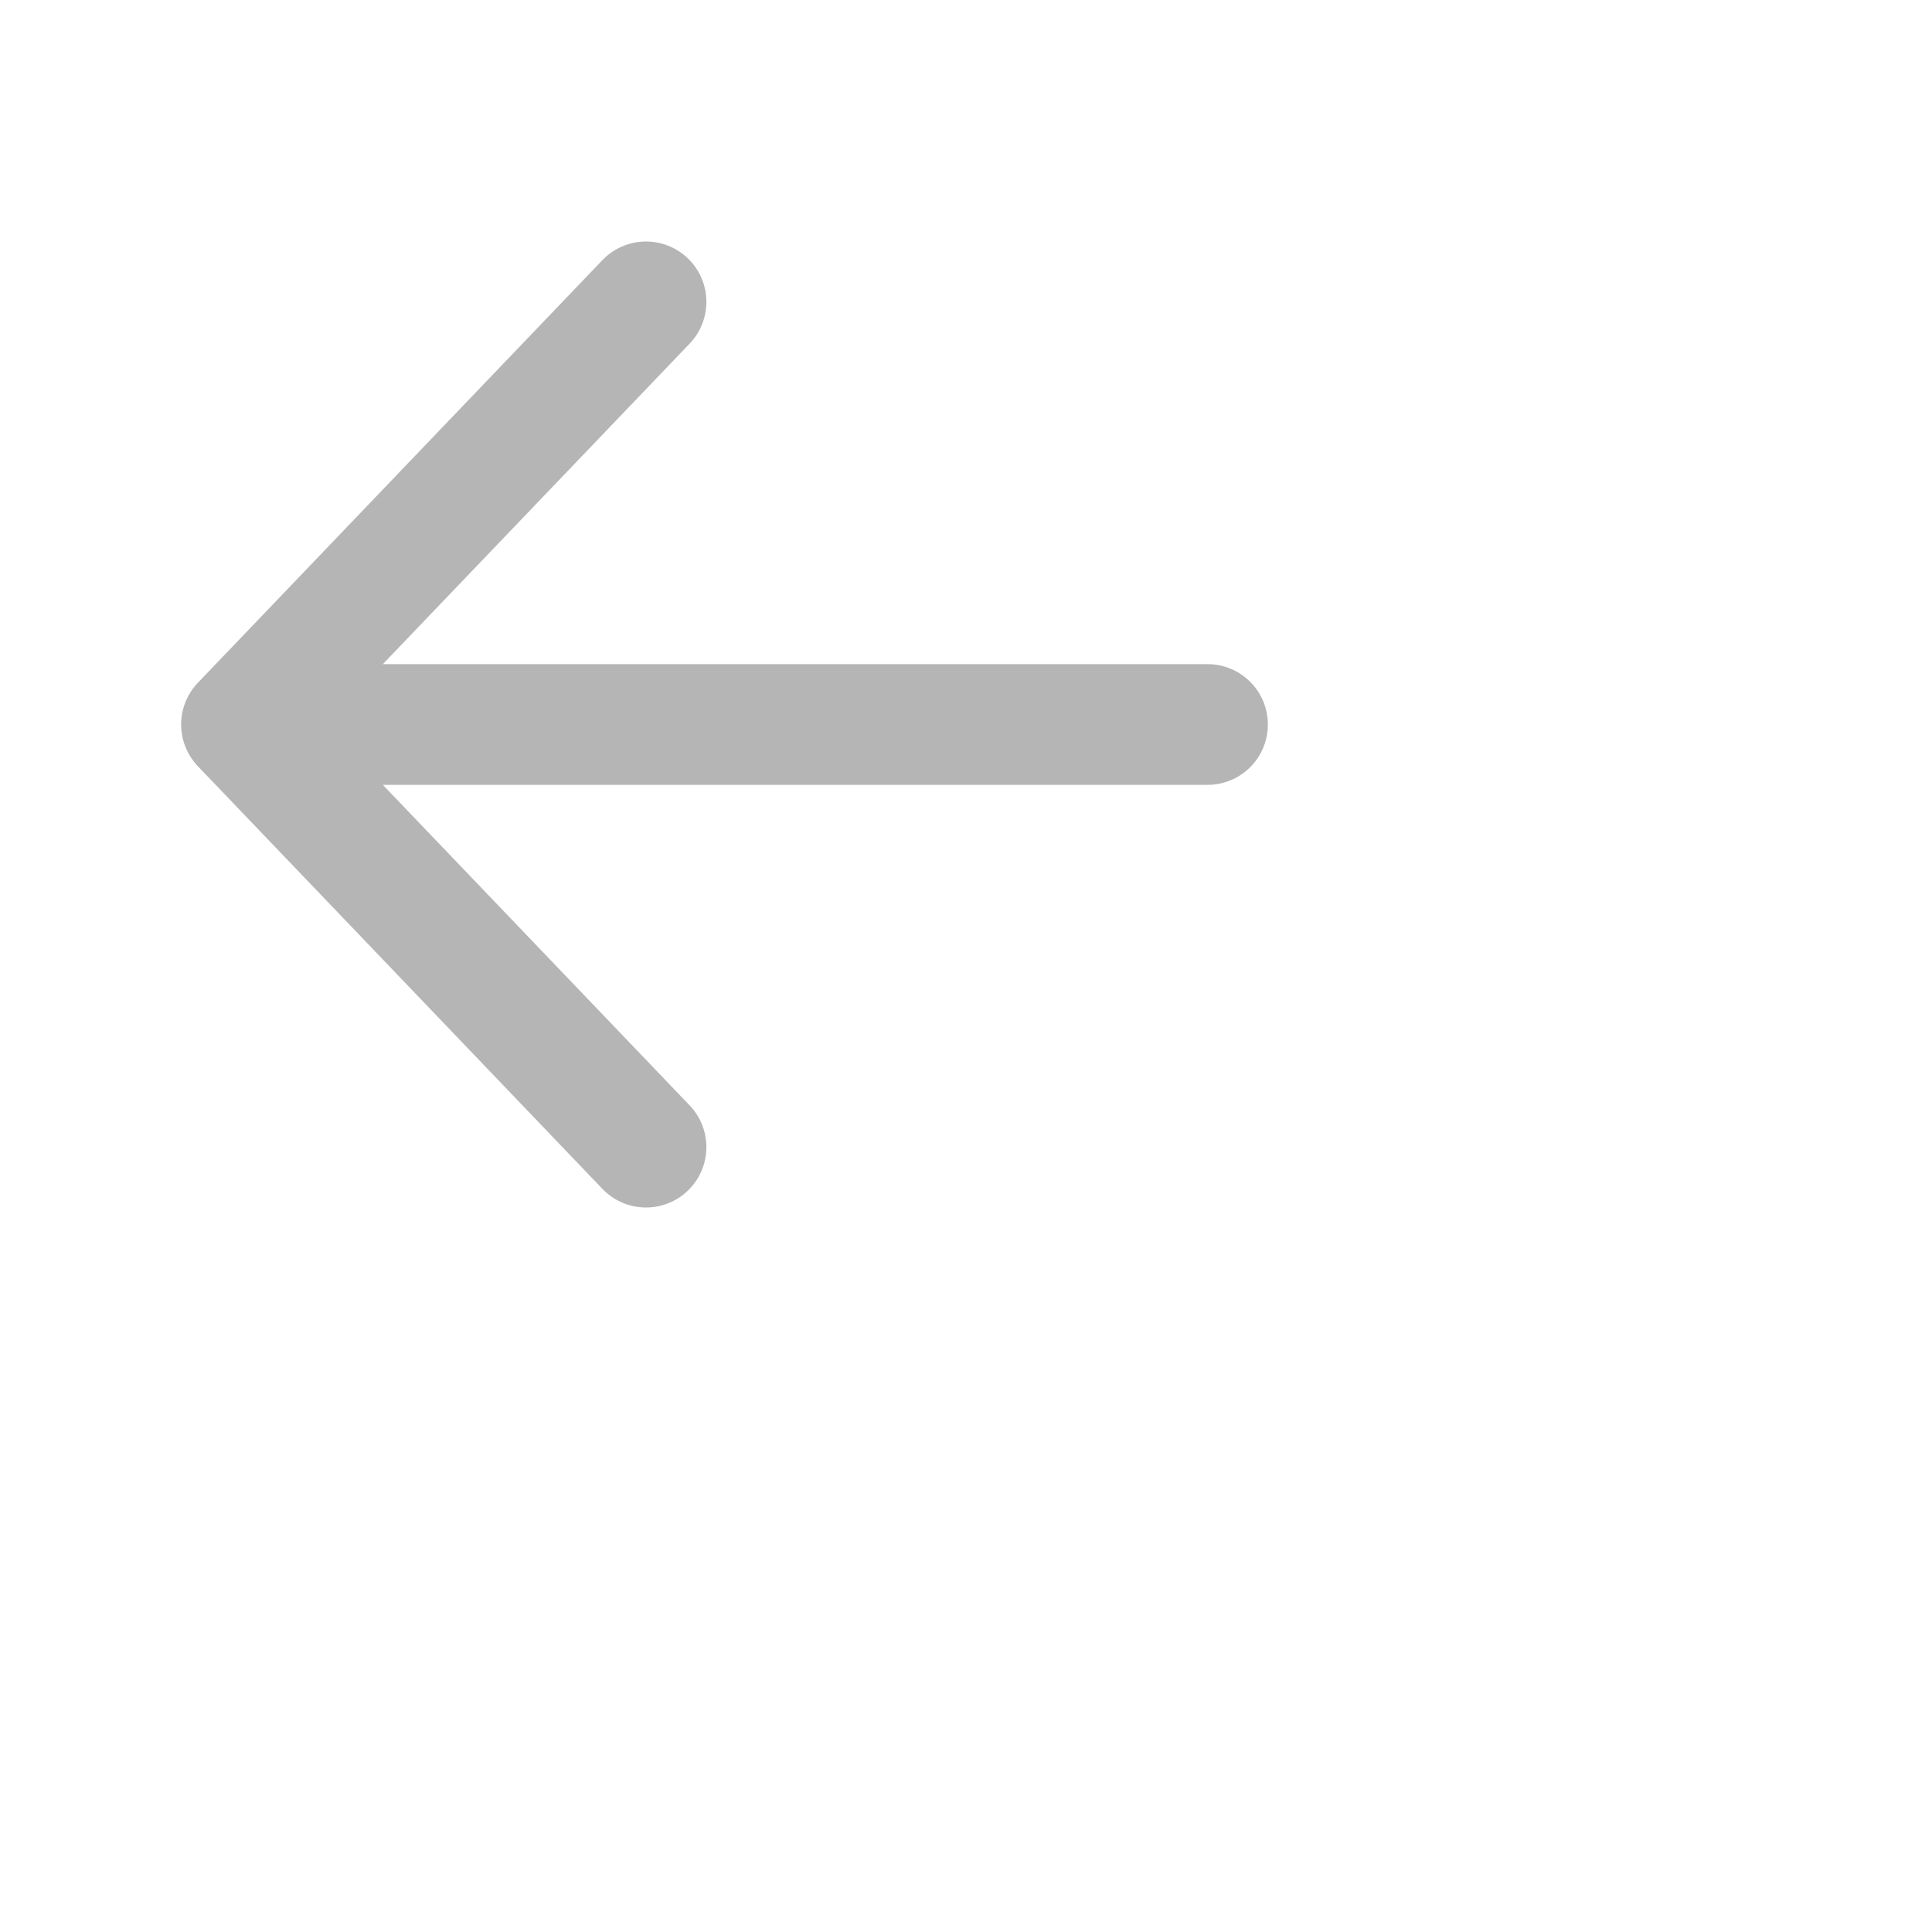
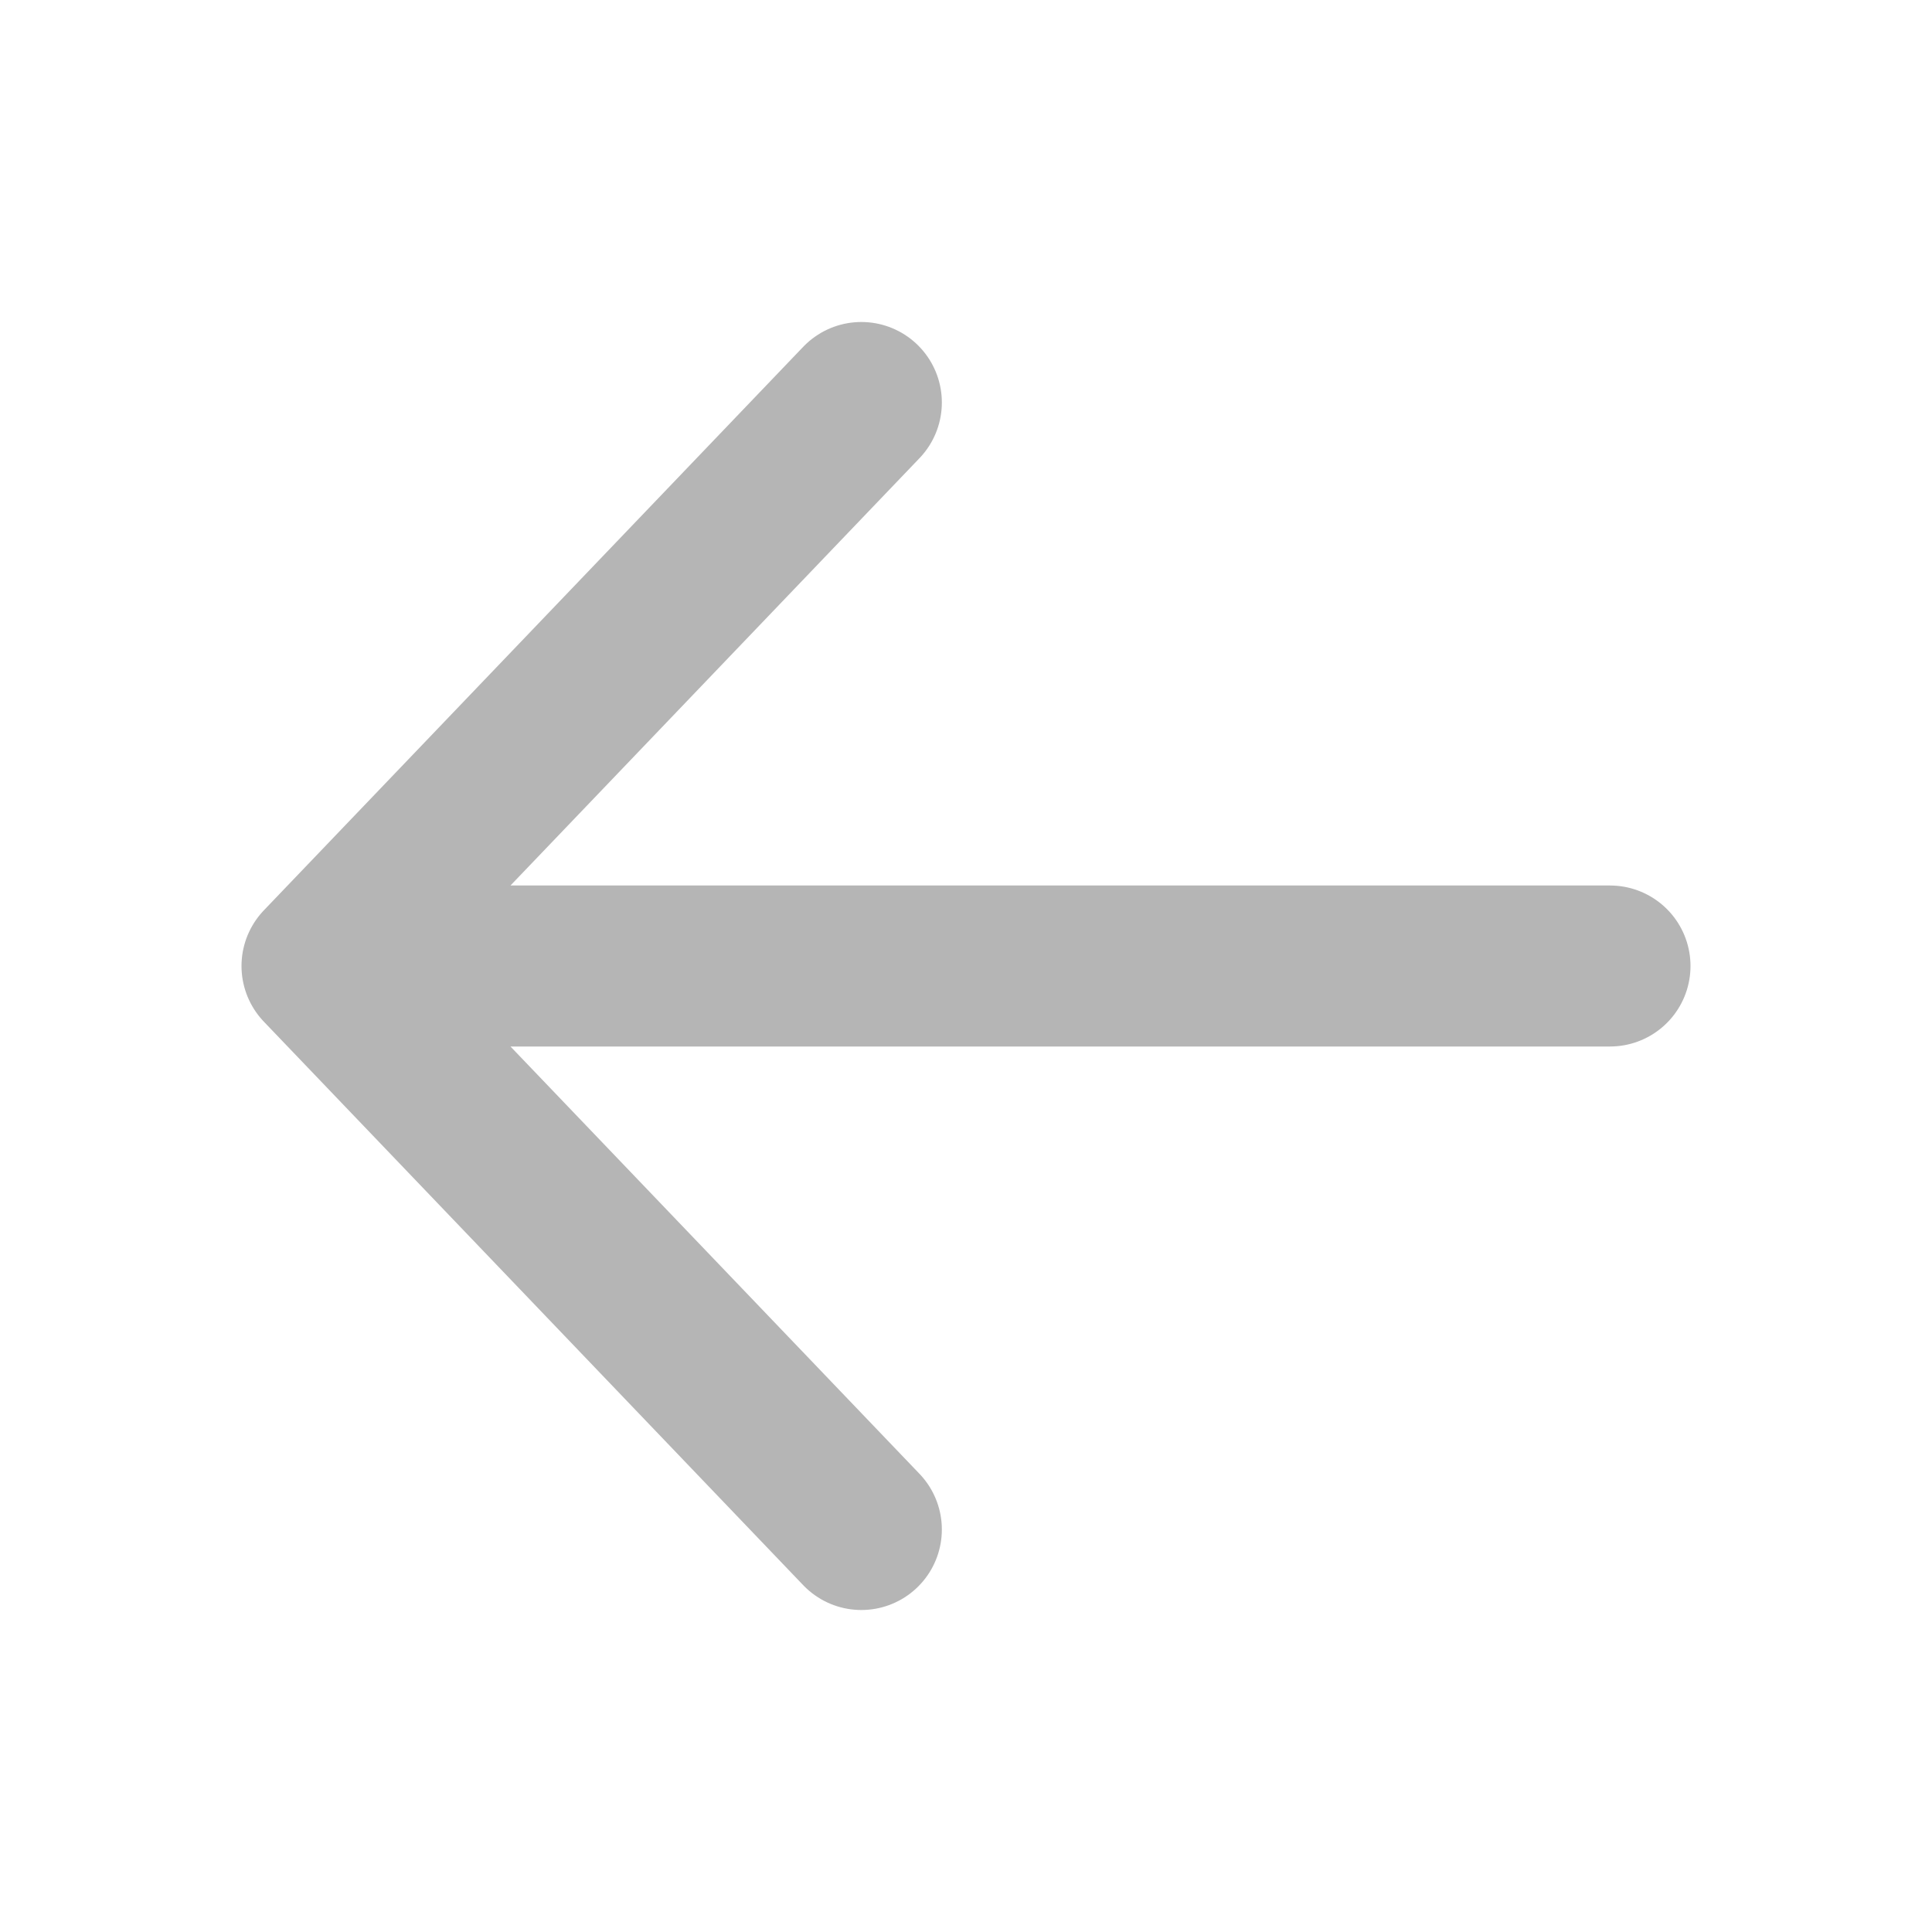
- <svg xmlns="http://www.w3.org/2000/svg" version="1.1" id="Layer_1" x="0px" y="0px" viewBox="0 0 32 32" style="enable-background:new 0 0 32 32;" xml:space="preserve">
+ <svg xmlns="http://www.w3.org/2000/svg" version="1.1" id="Layer_1" x="0px" y="0px" viewBox="0 0 24 24" style="enable-background:new 0 0 32 32;" xml:space="preserve">
  <style type="text/css">
	.st0{fill:none;stroke:#B5B5B5;stroke-width:2;stroke-linecap:round;stroke-miterlimit:10;}
</style>
  <g id="Arrow_Right">
    <path id="Icon" class="st0" d="M10.7,19L4,12 M4,12l6.7-7 M4,12h16" />
  </g>
</svg>
